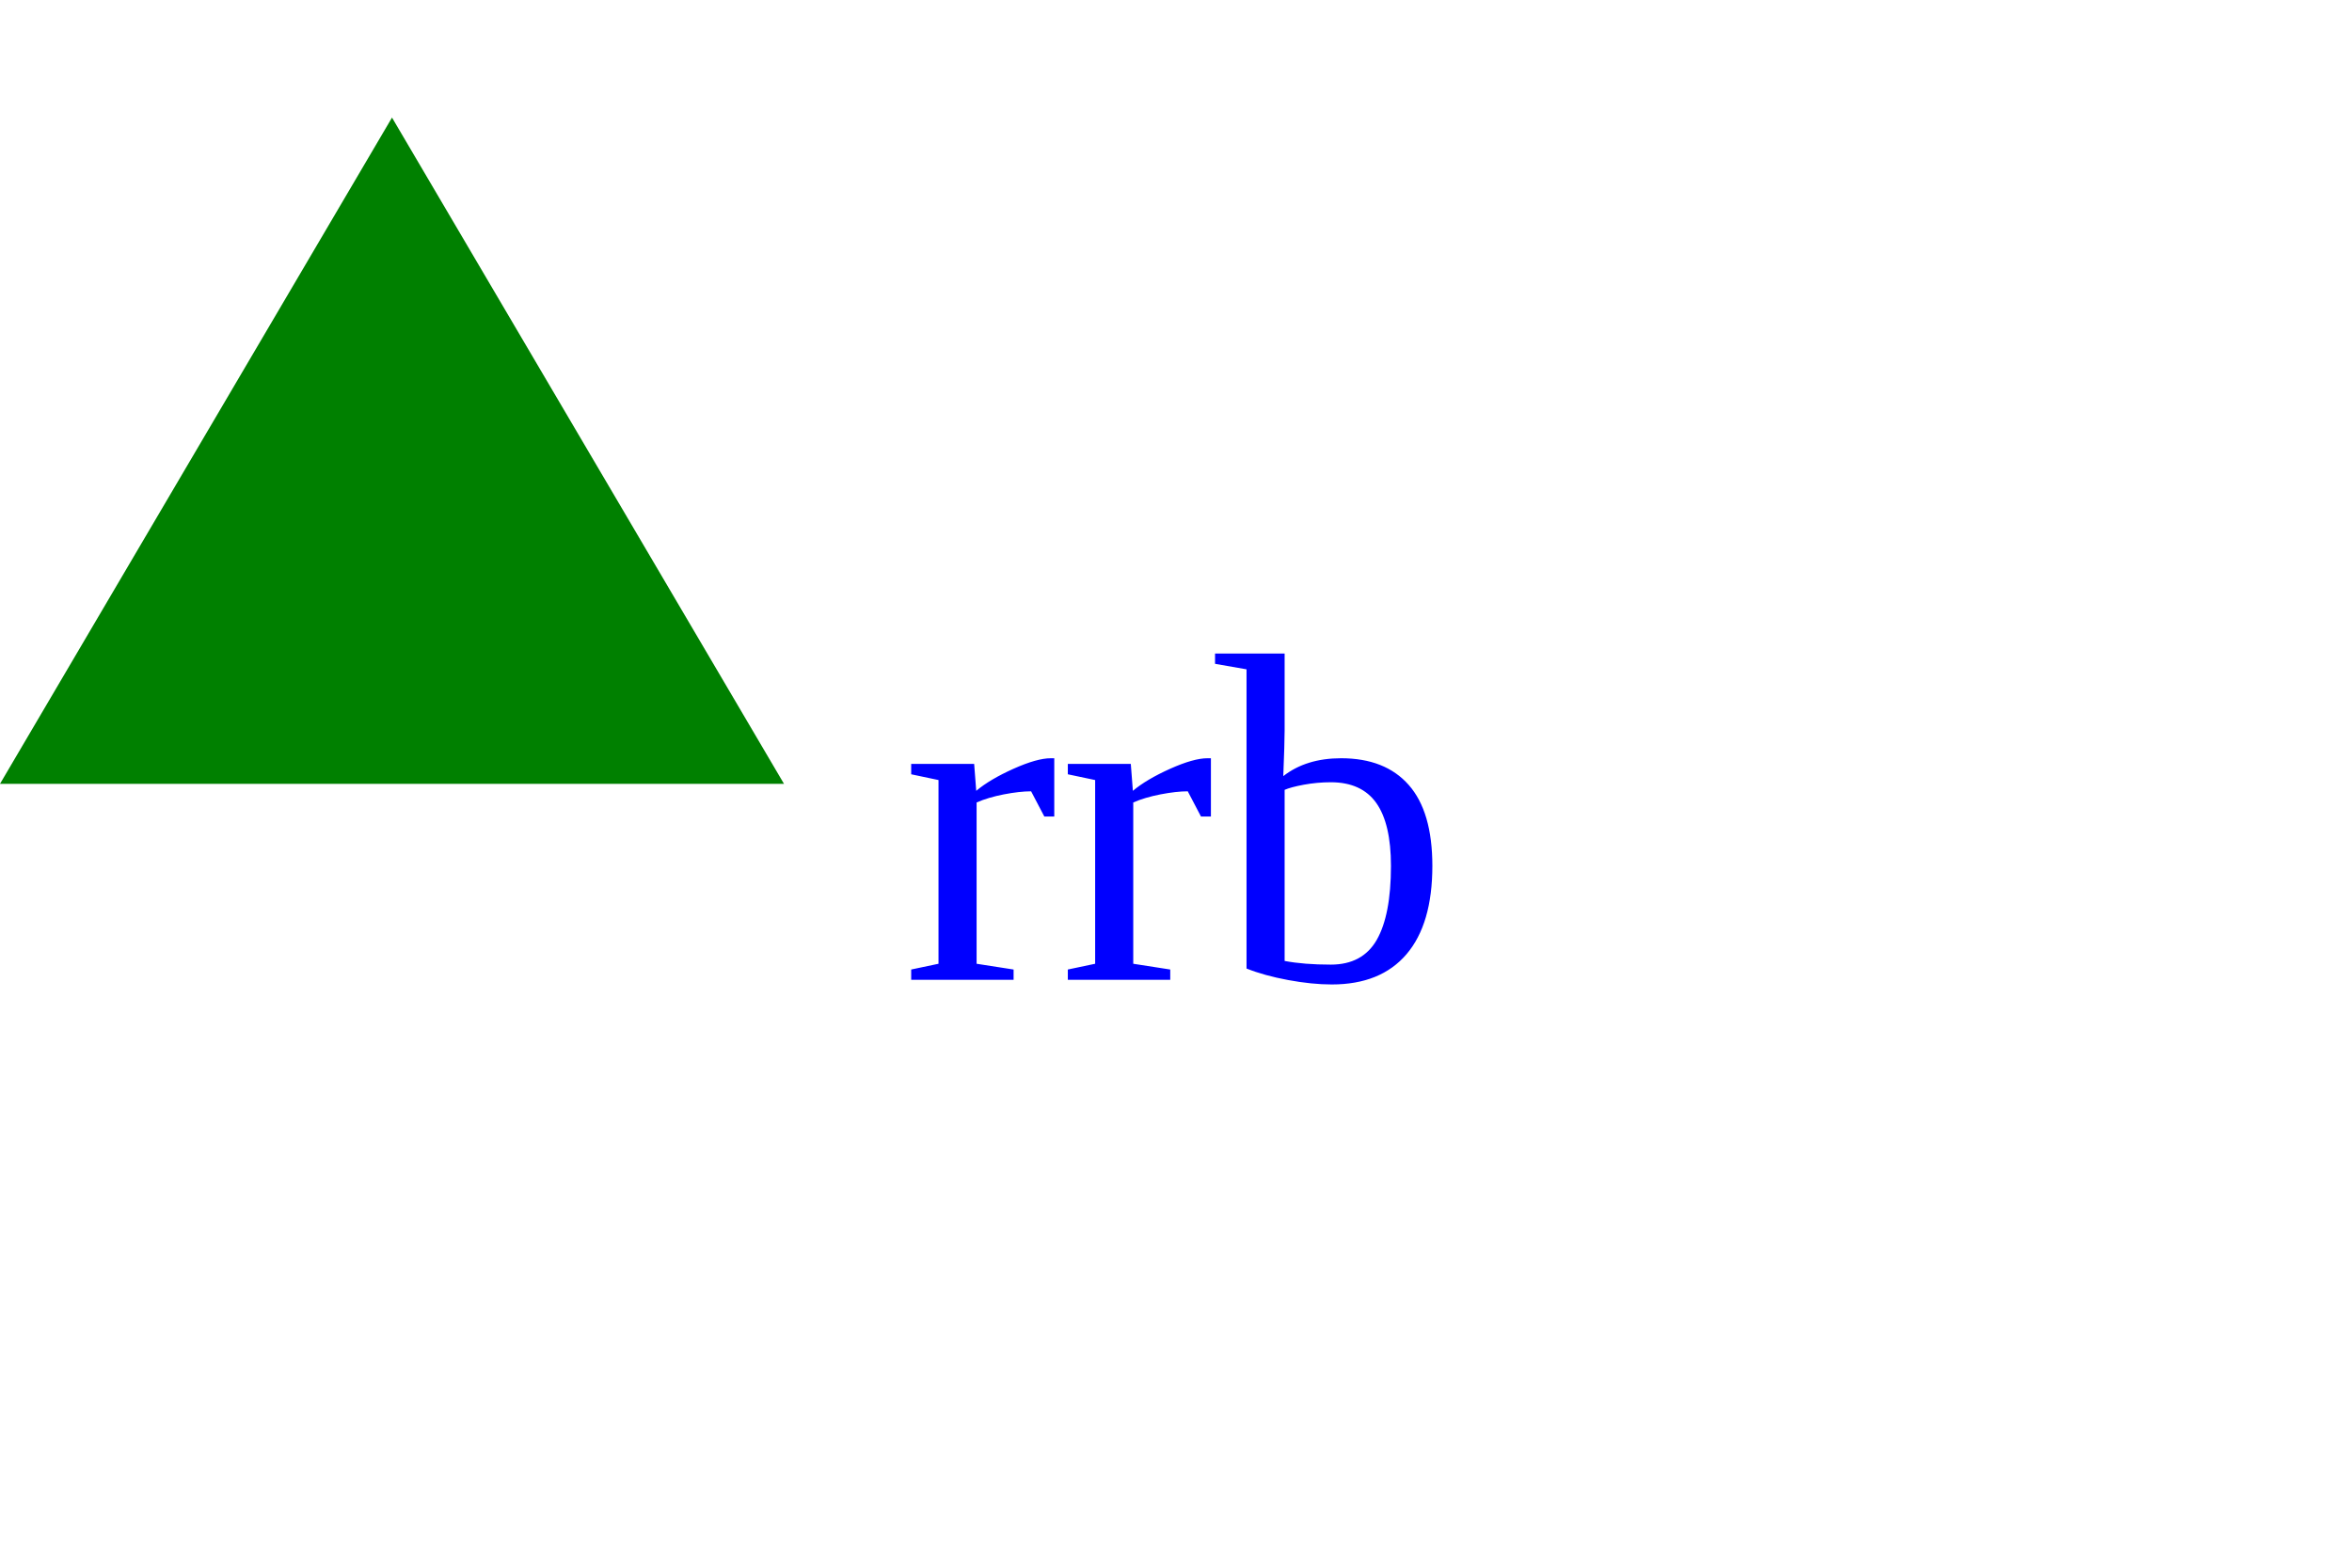
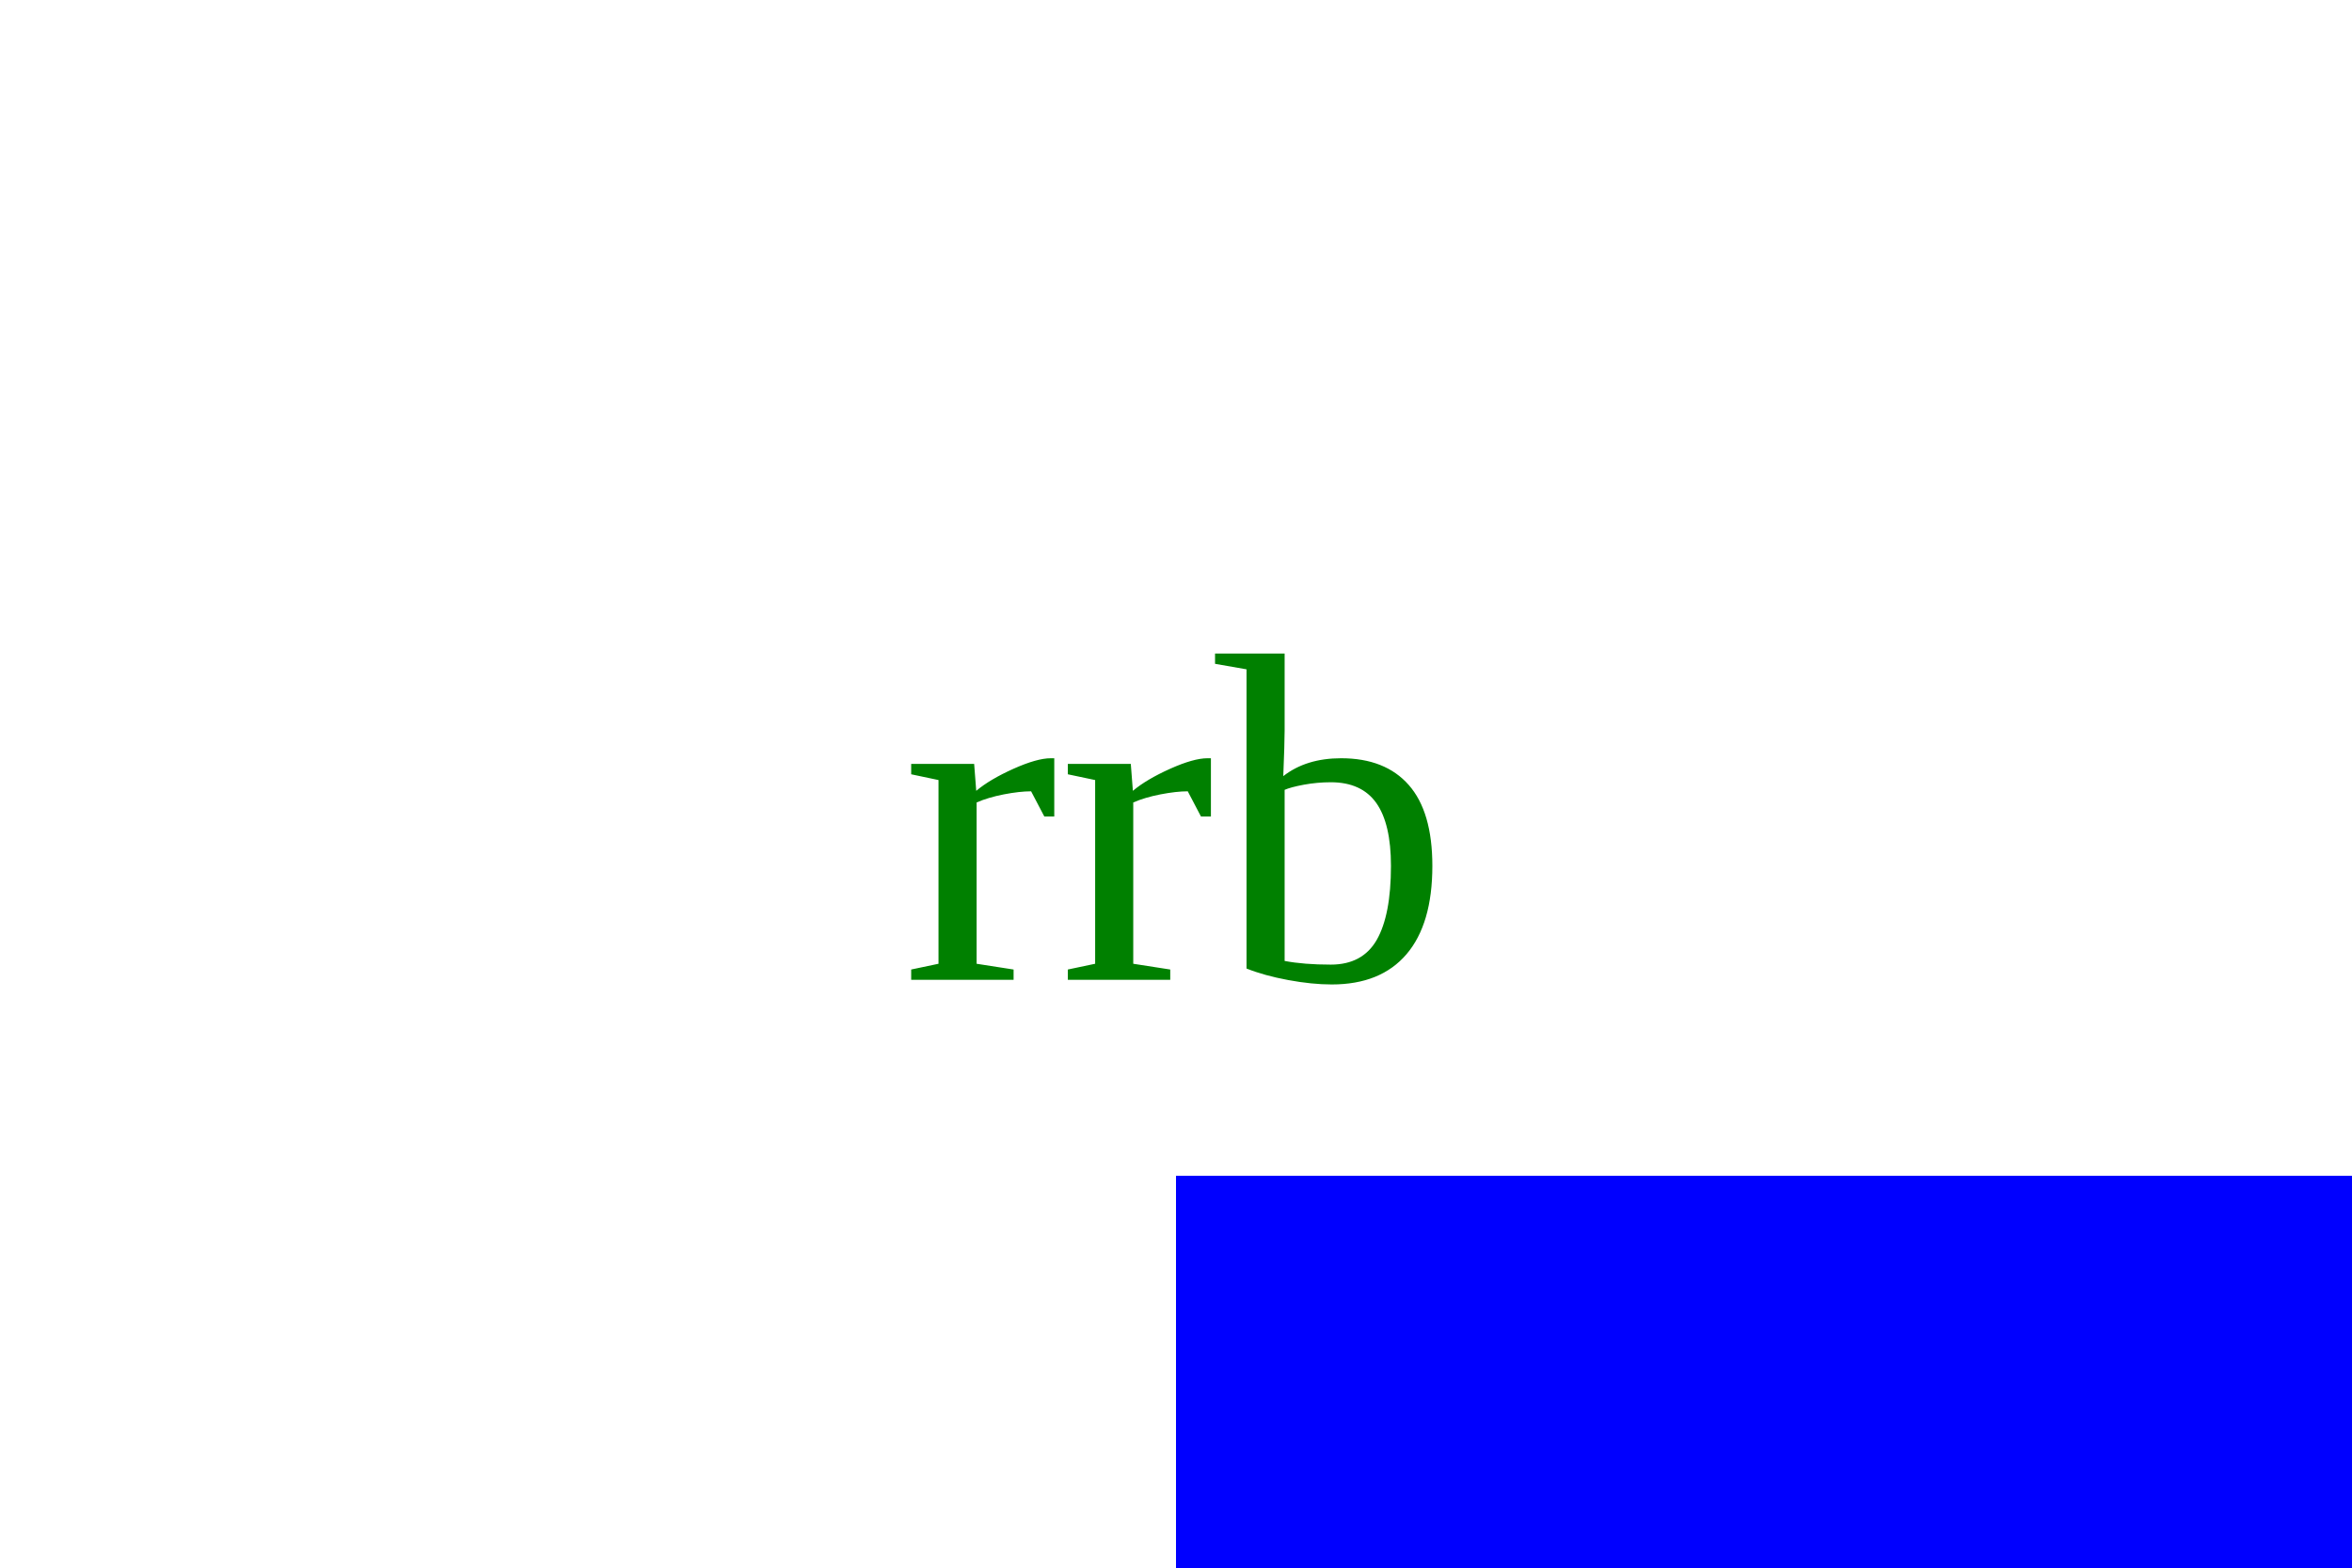
<svg xmlns="http://www.w3.org/2000/svg" version="1.1" width="300" height="200">
-   <polygon points="50 15, 100 100, 0 100" fill="green" />
-   <text x="150" y="125" font-size="60" text-anchor="middle" fill="blue">rrb</text>
+   <rect x="150" y="150" width="150" height="150" fill="blue" />
+   <text x="150" y="125" font-size="60" text-anchor="middle" fill="green">rrb</text>
</svg>
